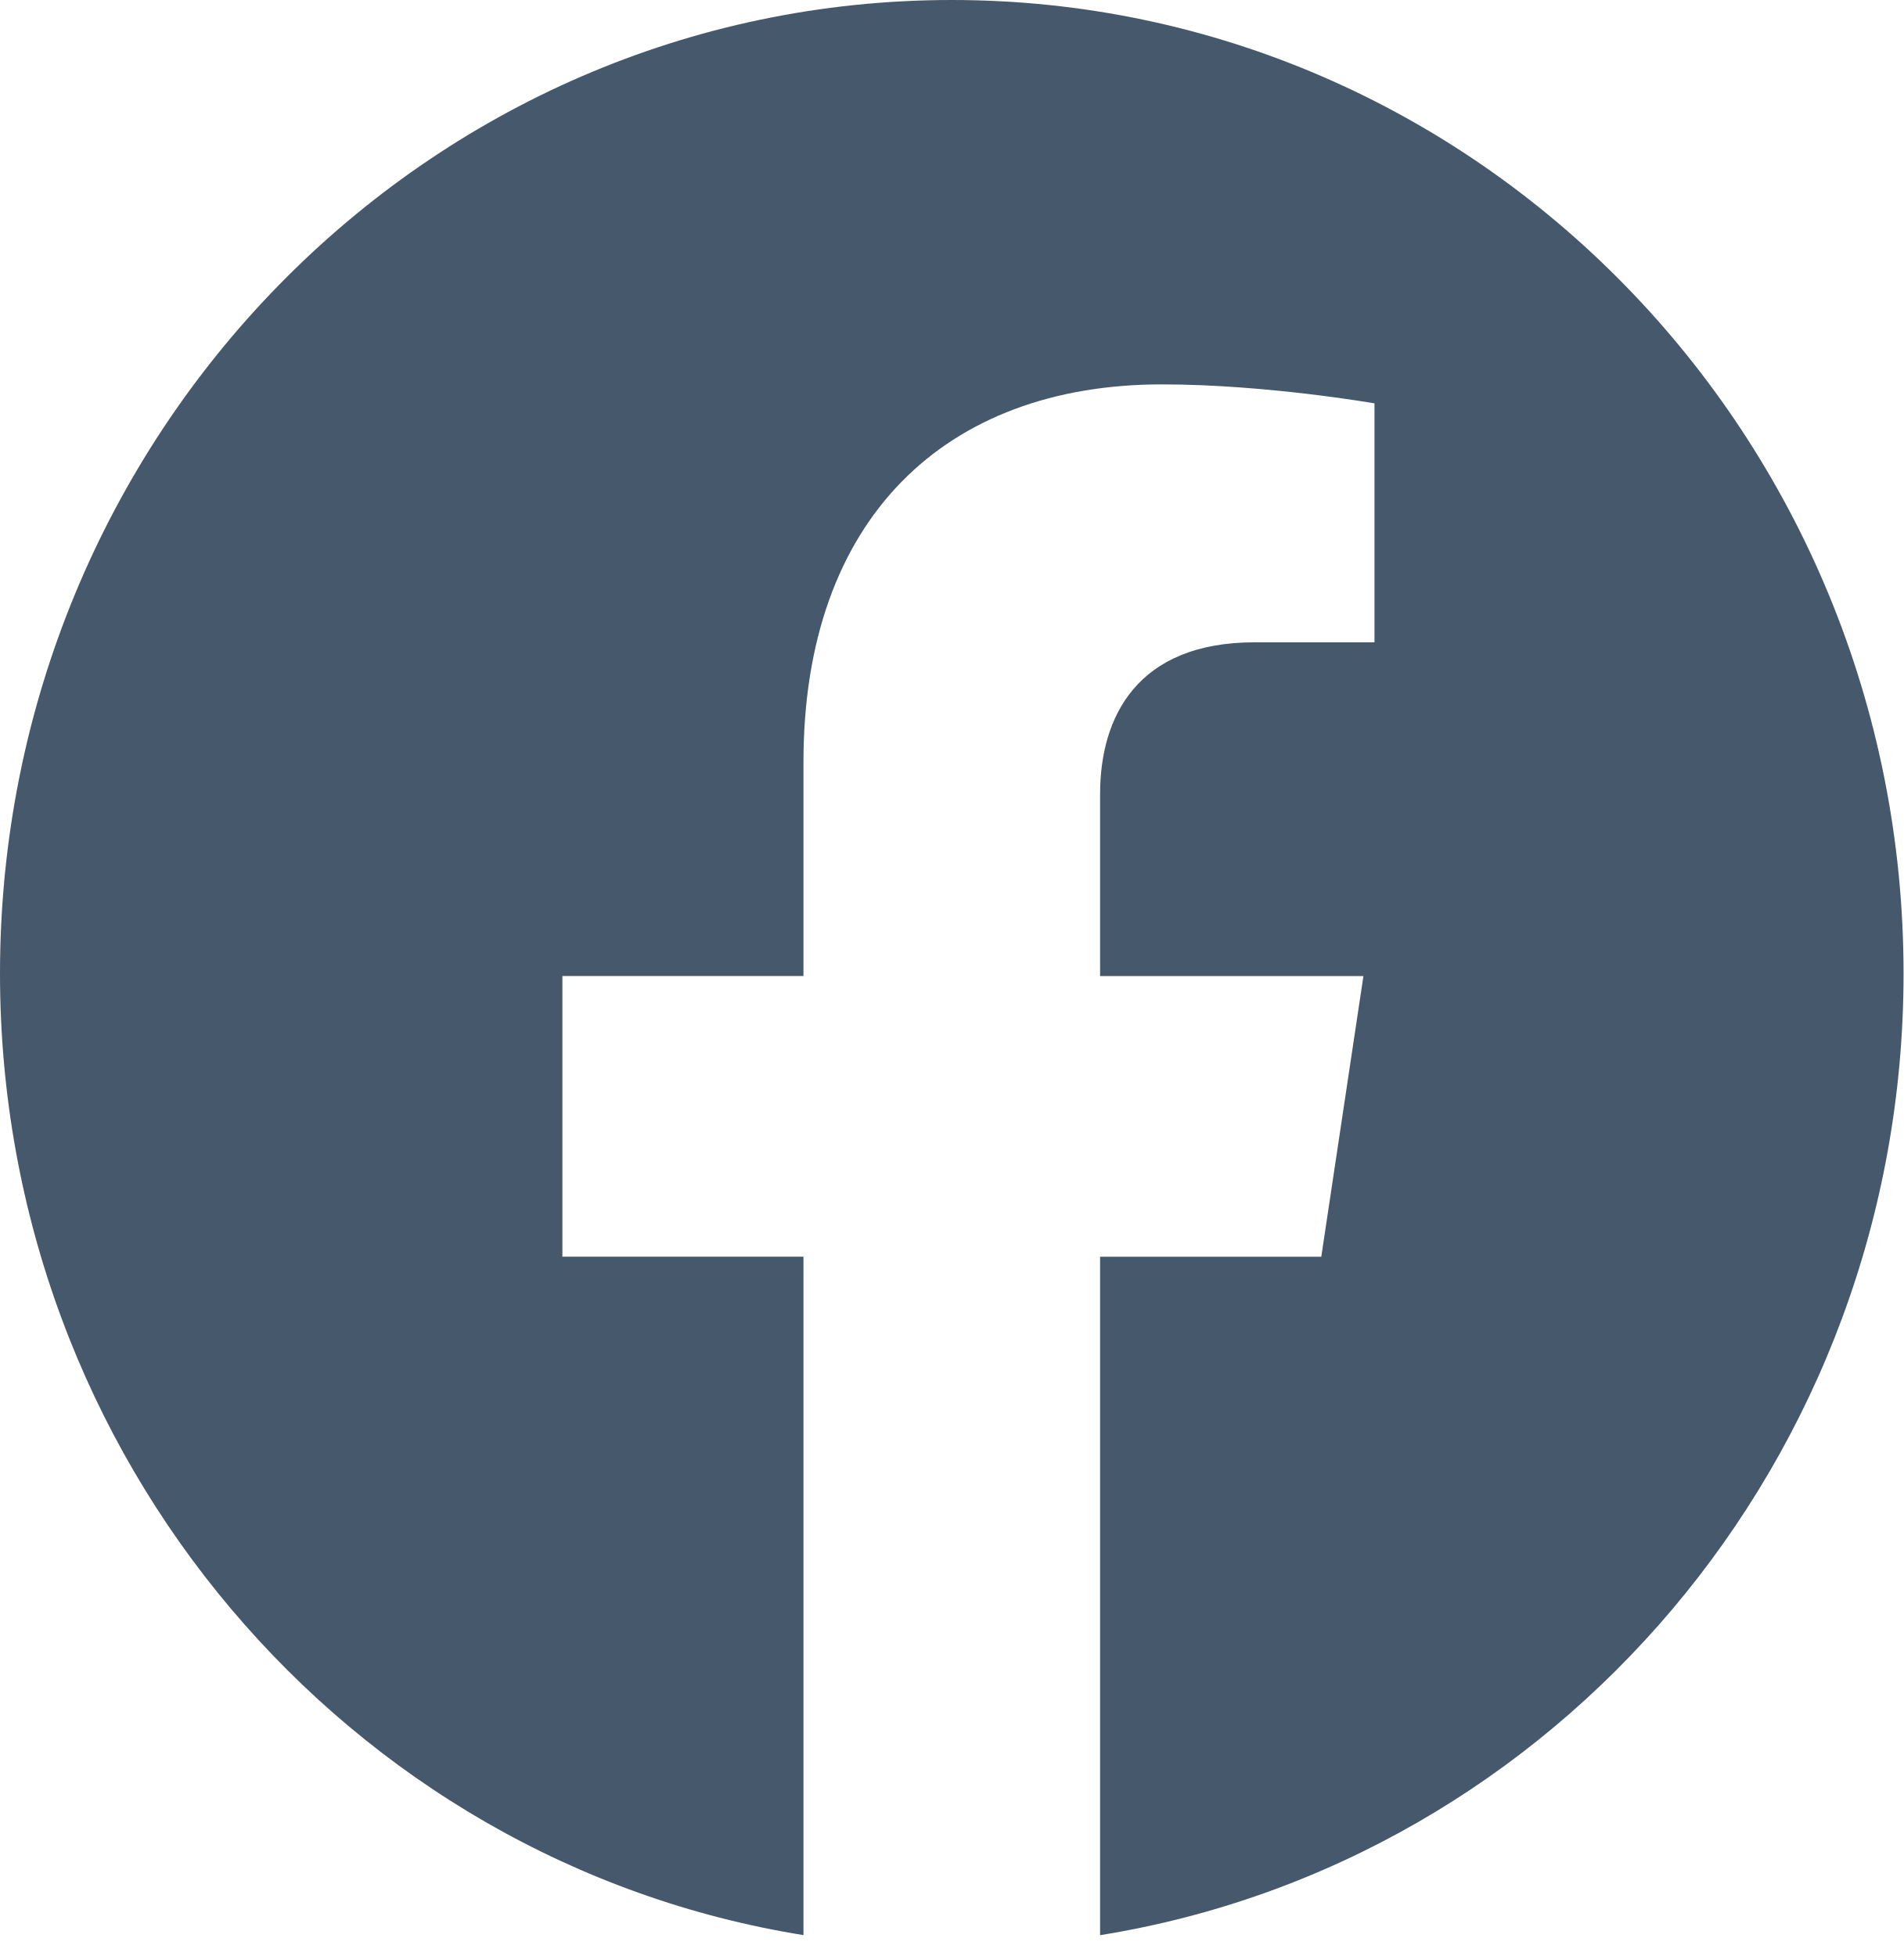
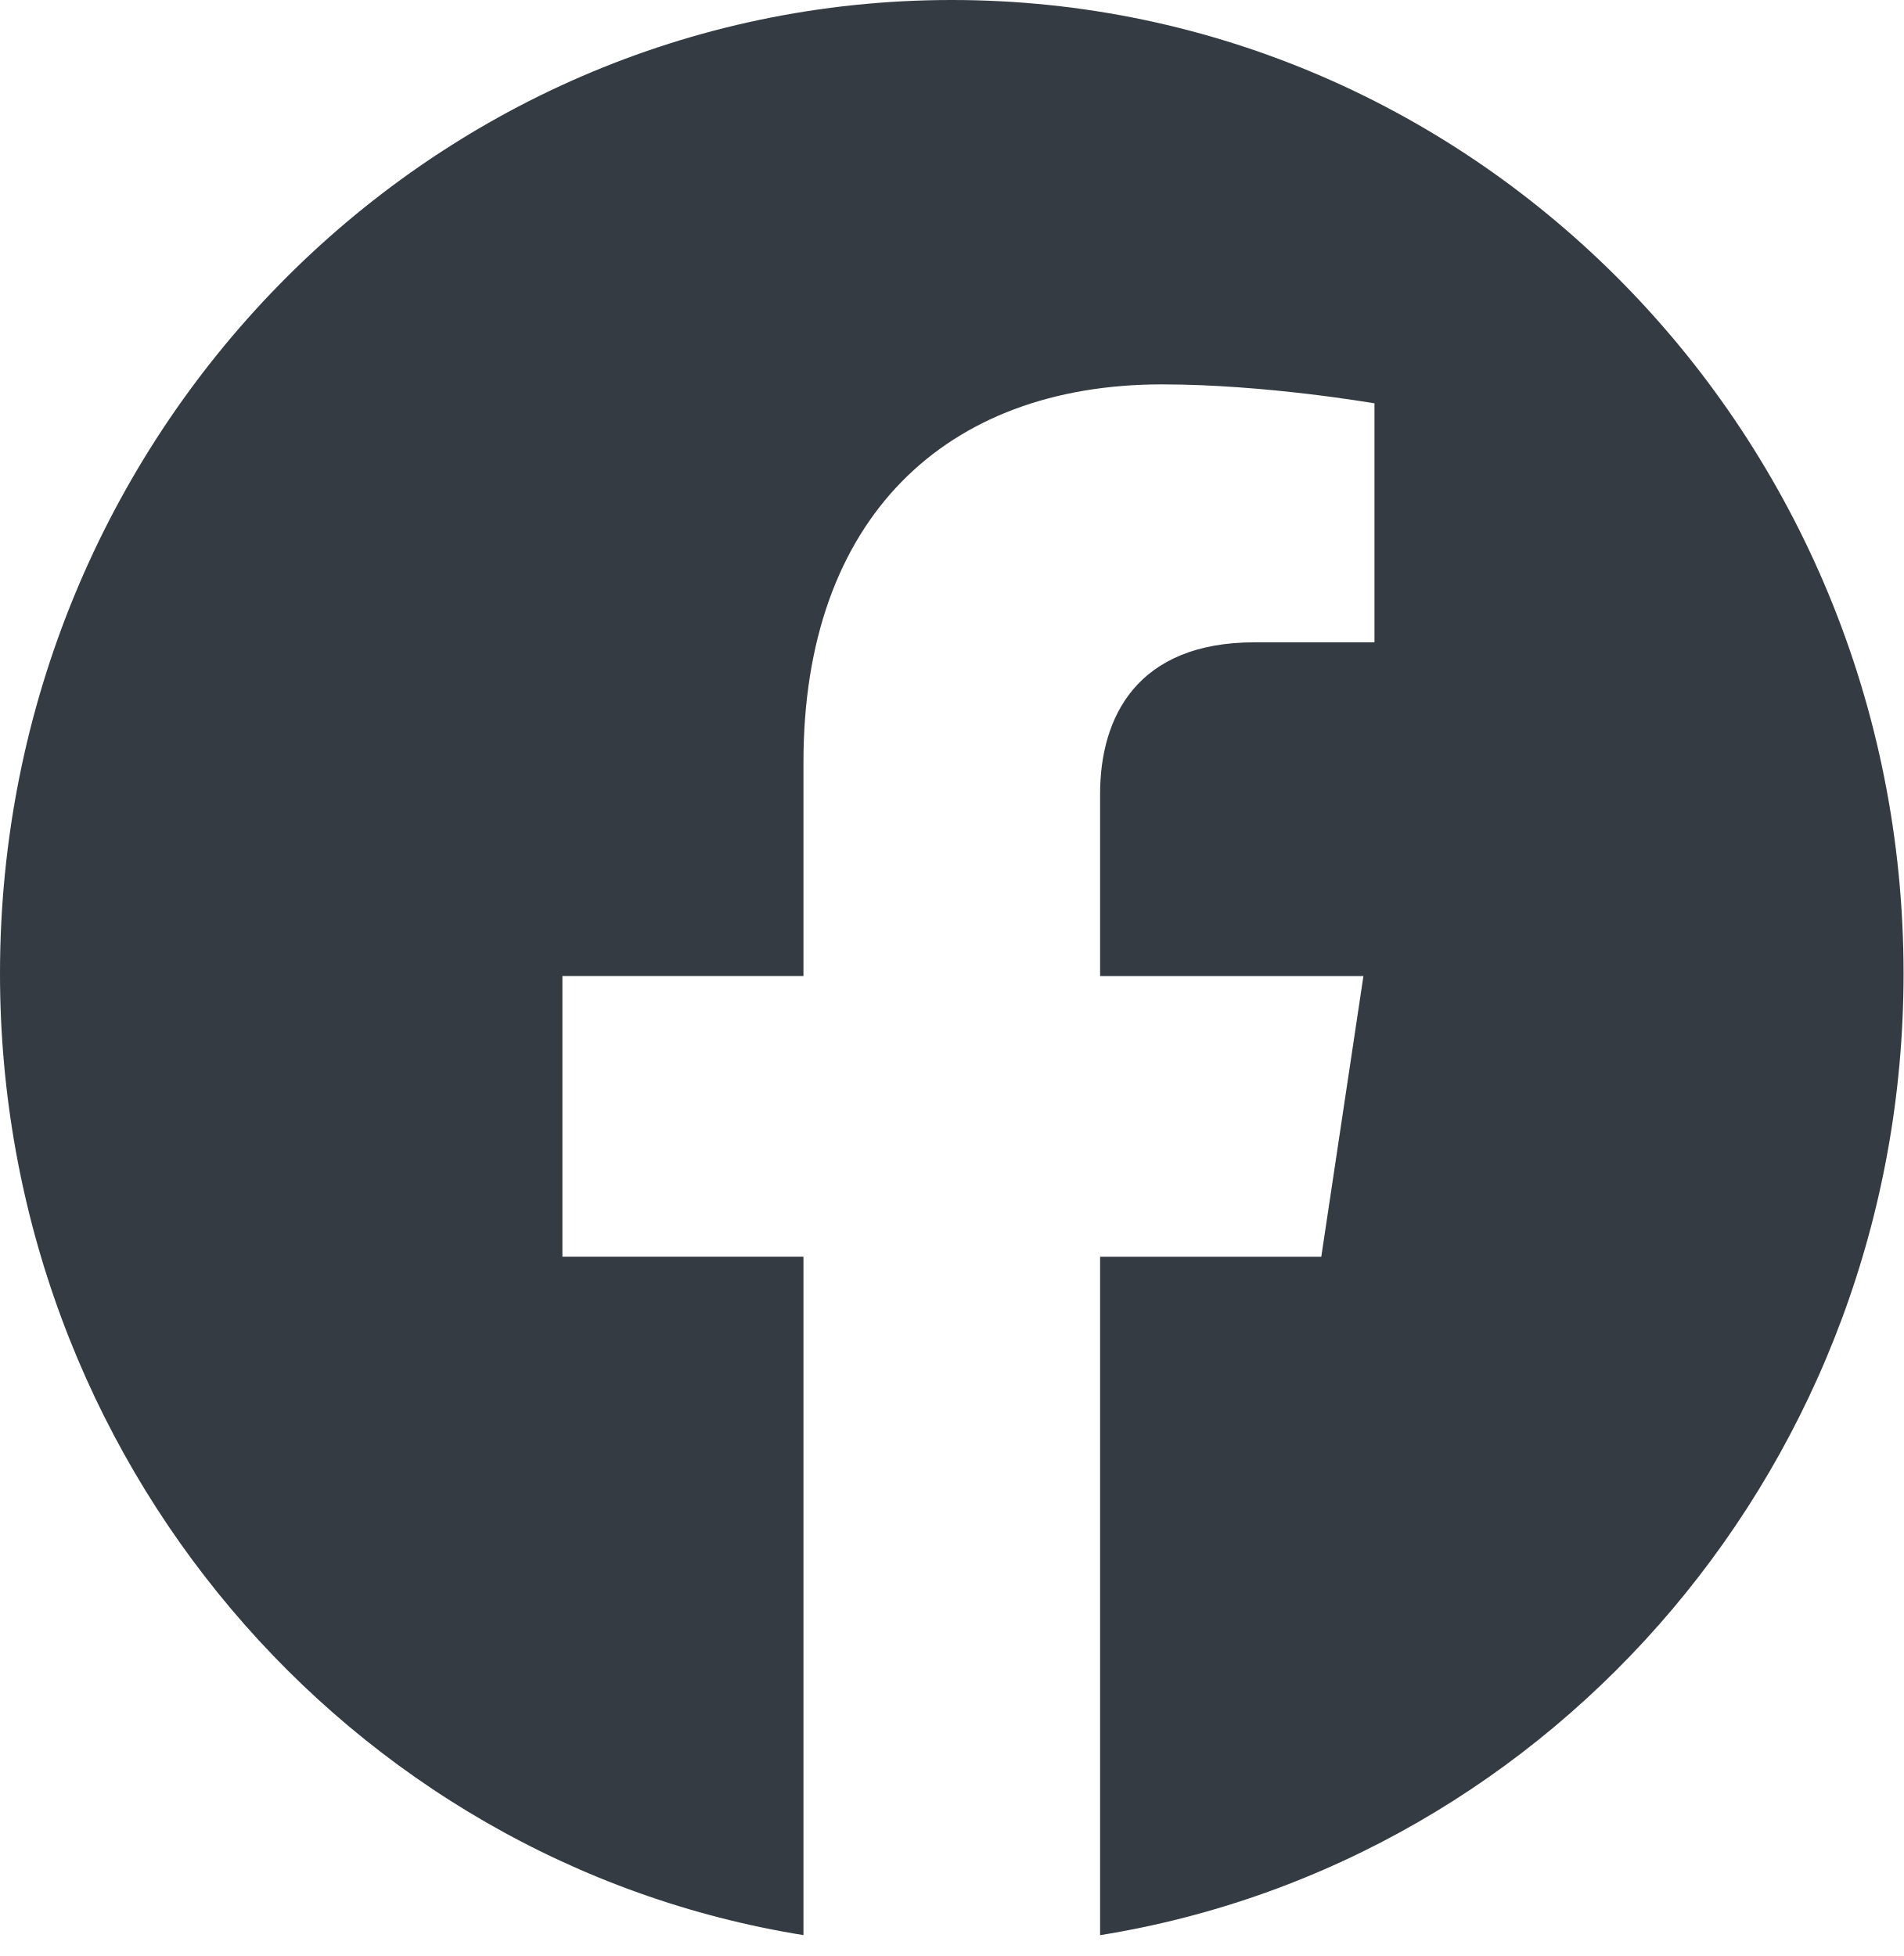
<svg xmlns="http://www.w3.org/2000/svg" width="36" height="37" viewBox="0 0 36 37" fill="none">
-   <path d="M36 18.415C36 27.605 29.409 35.224 20.805 36.606V23.773H24.988L25.785 18.464H20.805V15.019C20.805 13.565 21.501 12.15 23.73 12.15H25.994V7.63C25.994 7.63 23.939 7.271 21.975 7.271C17.874 7.271 15.195 9.813 15.195 14.415V18.462H10.636V23.772H15.195V36.605C6.593 35.221 0 27.603 0 18.415C0 8.245 8.059 0 18 0C27.941 0 36 8.244 36 18.415Z" fill="#46586C" />
+   <path d="M36 18.415C36 27.605 29.409 35.224 20.805 36.606V23.773H24.988L25.785 18.464H20.805V15.019C20.805 13.565 21.501 12.15 23.73 12.15H25.994V7.63C25.994 7.63 23.939 7.271 21.975 7.271C17.874 7.271 15.195 9.813 15.195 14.415V18.462H10.636V23.772H15.195V36.605C6.593 35.221 0 27.603 0 18.415C0 8.245 8.059 0 18 0C27.941 0 36 8.244 36 18.415Z" fill="#343B43" />
</svg>
